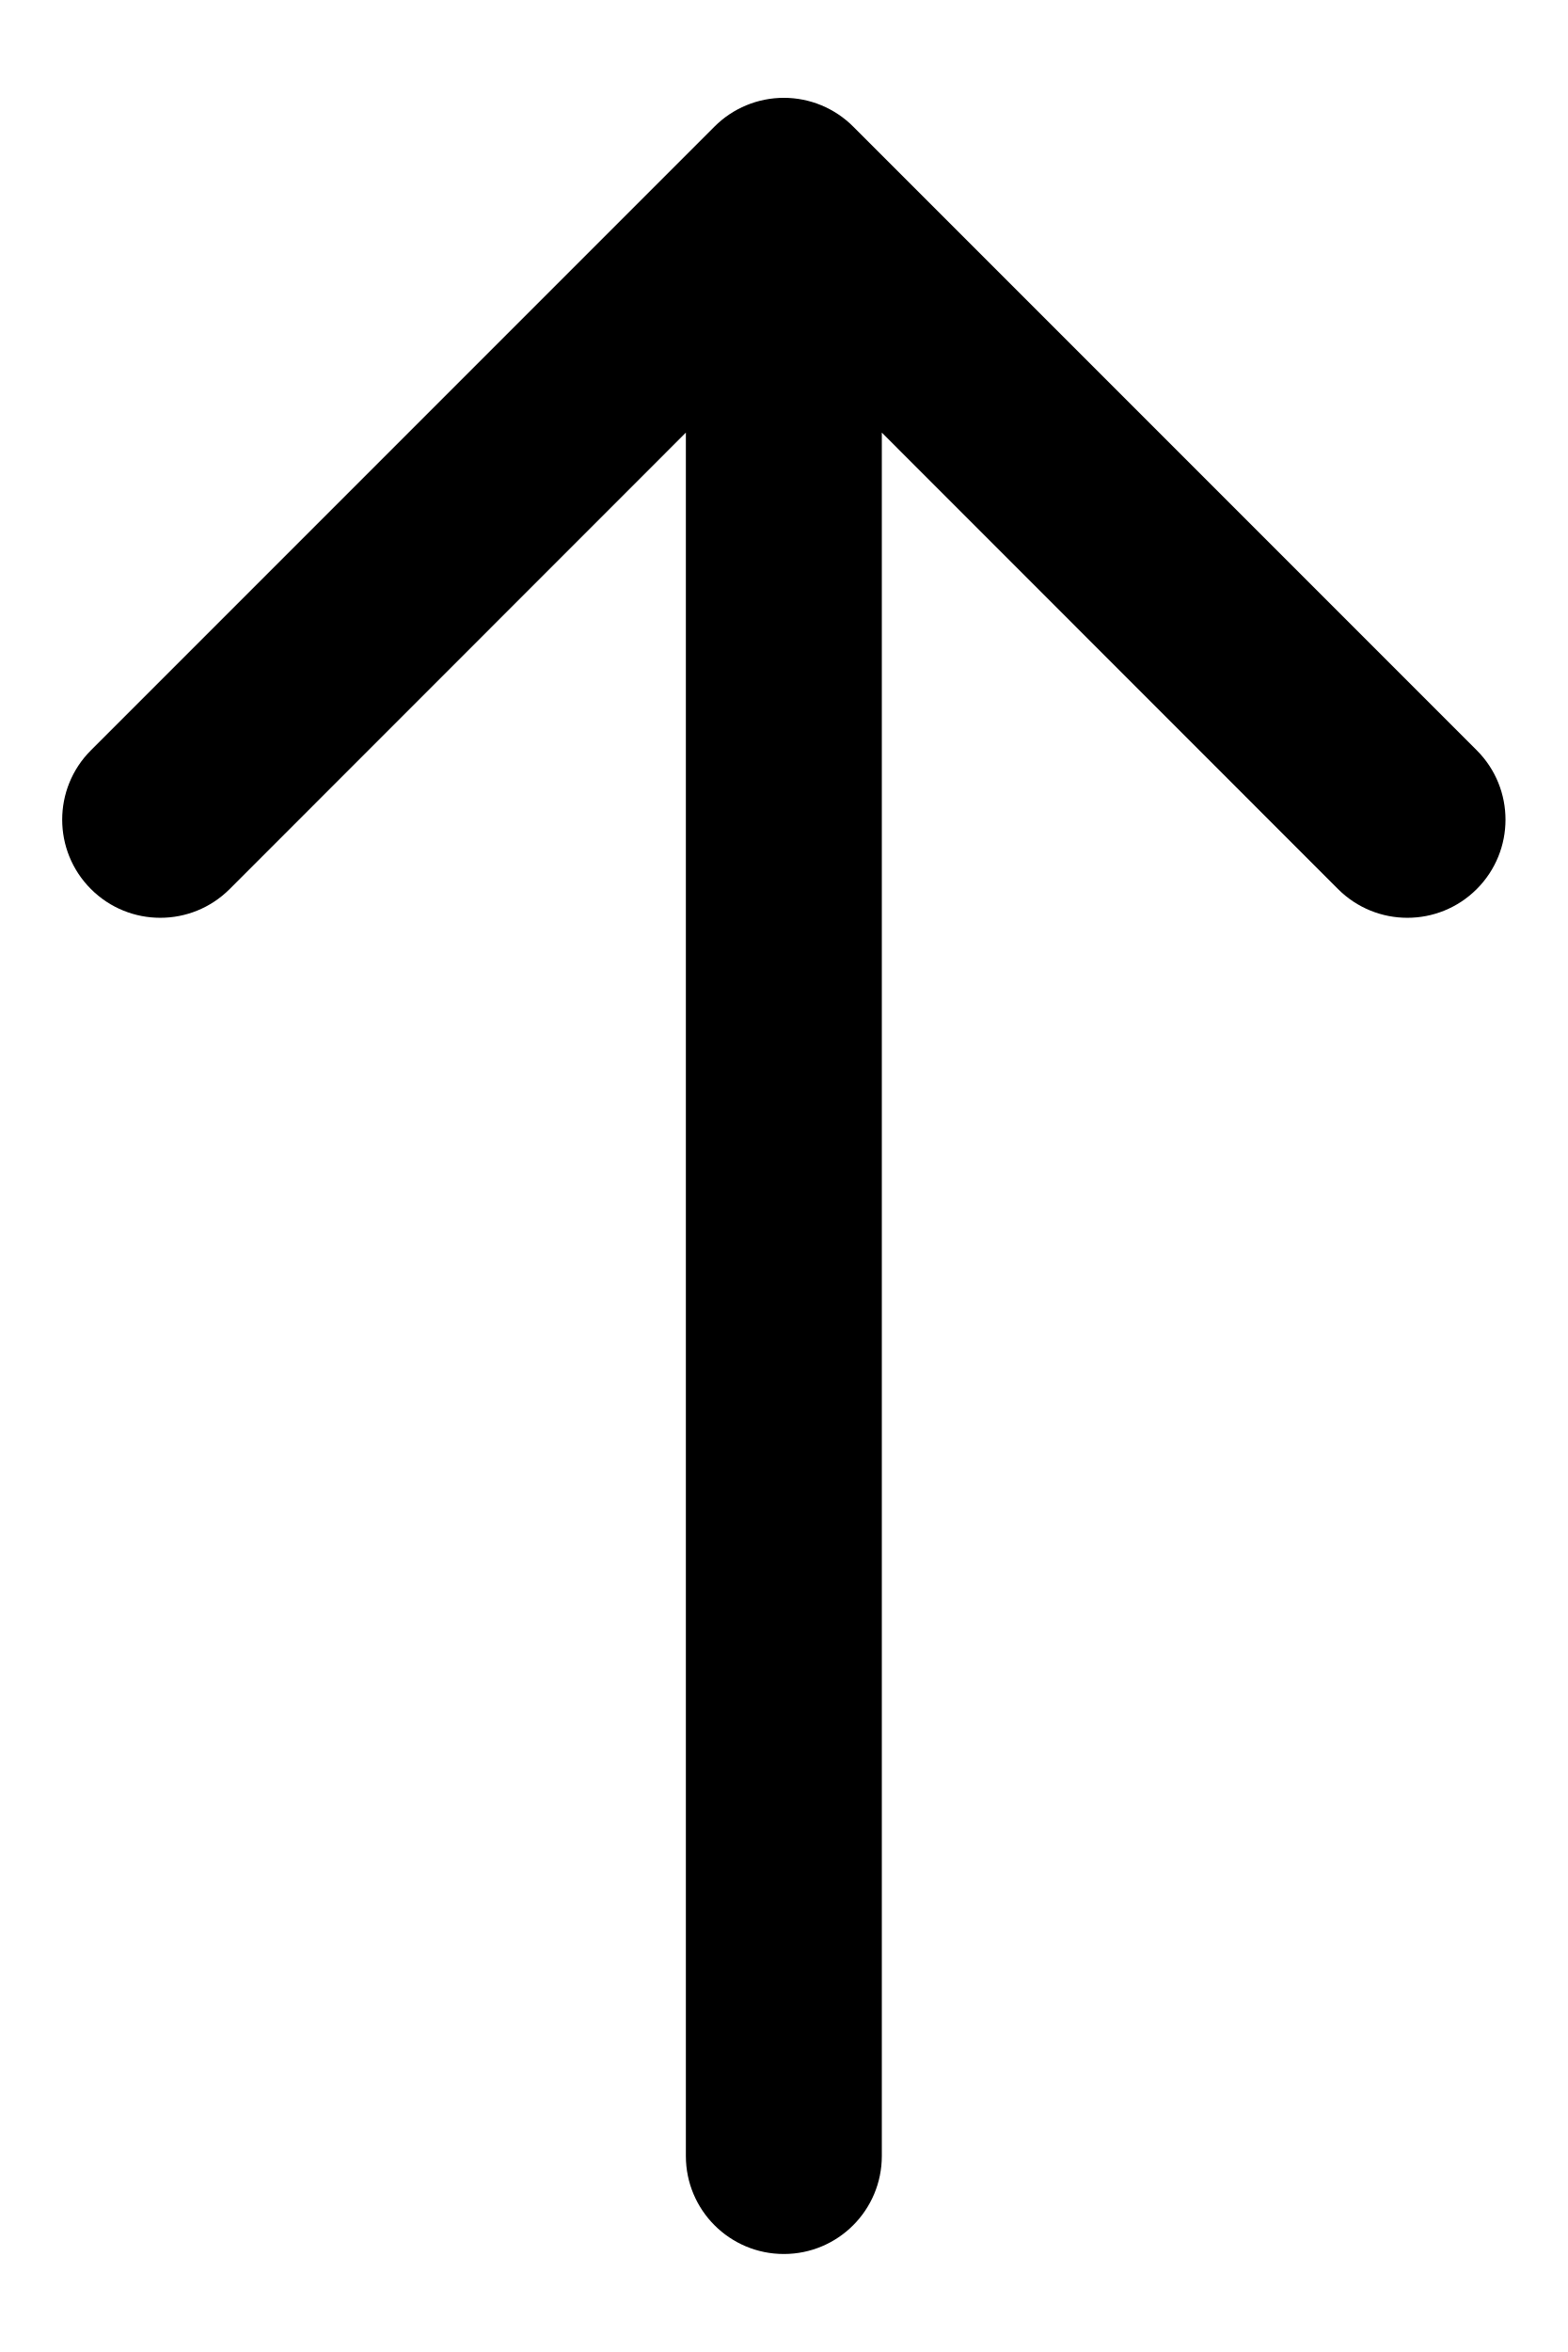
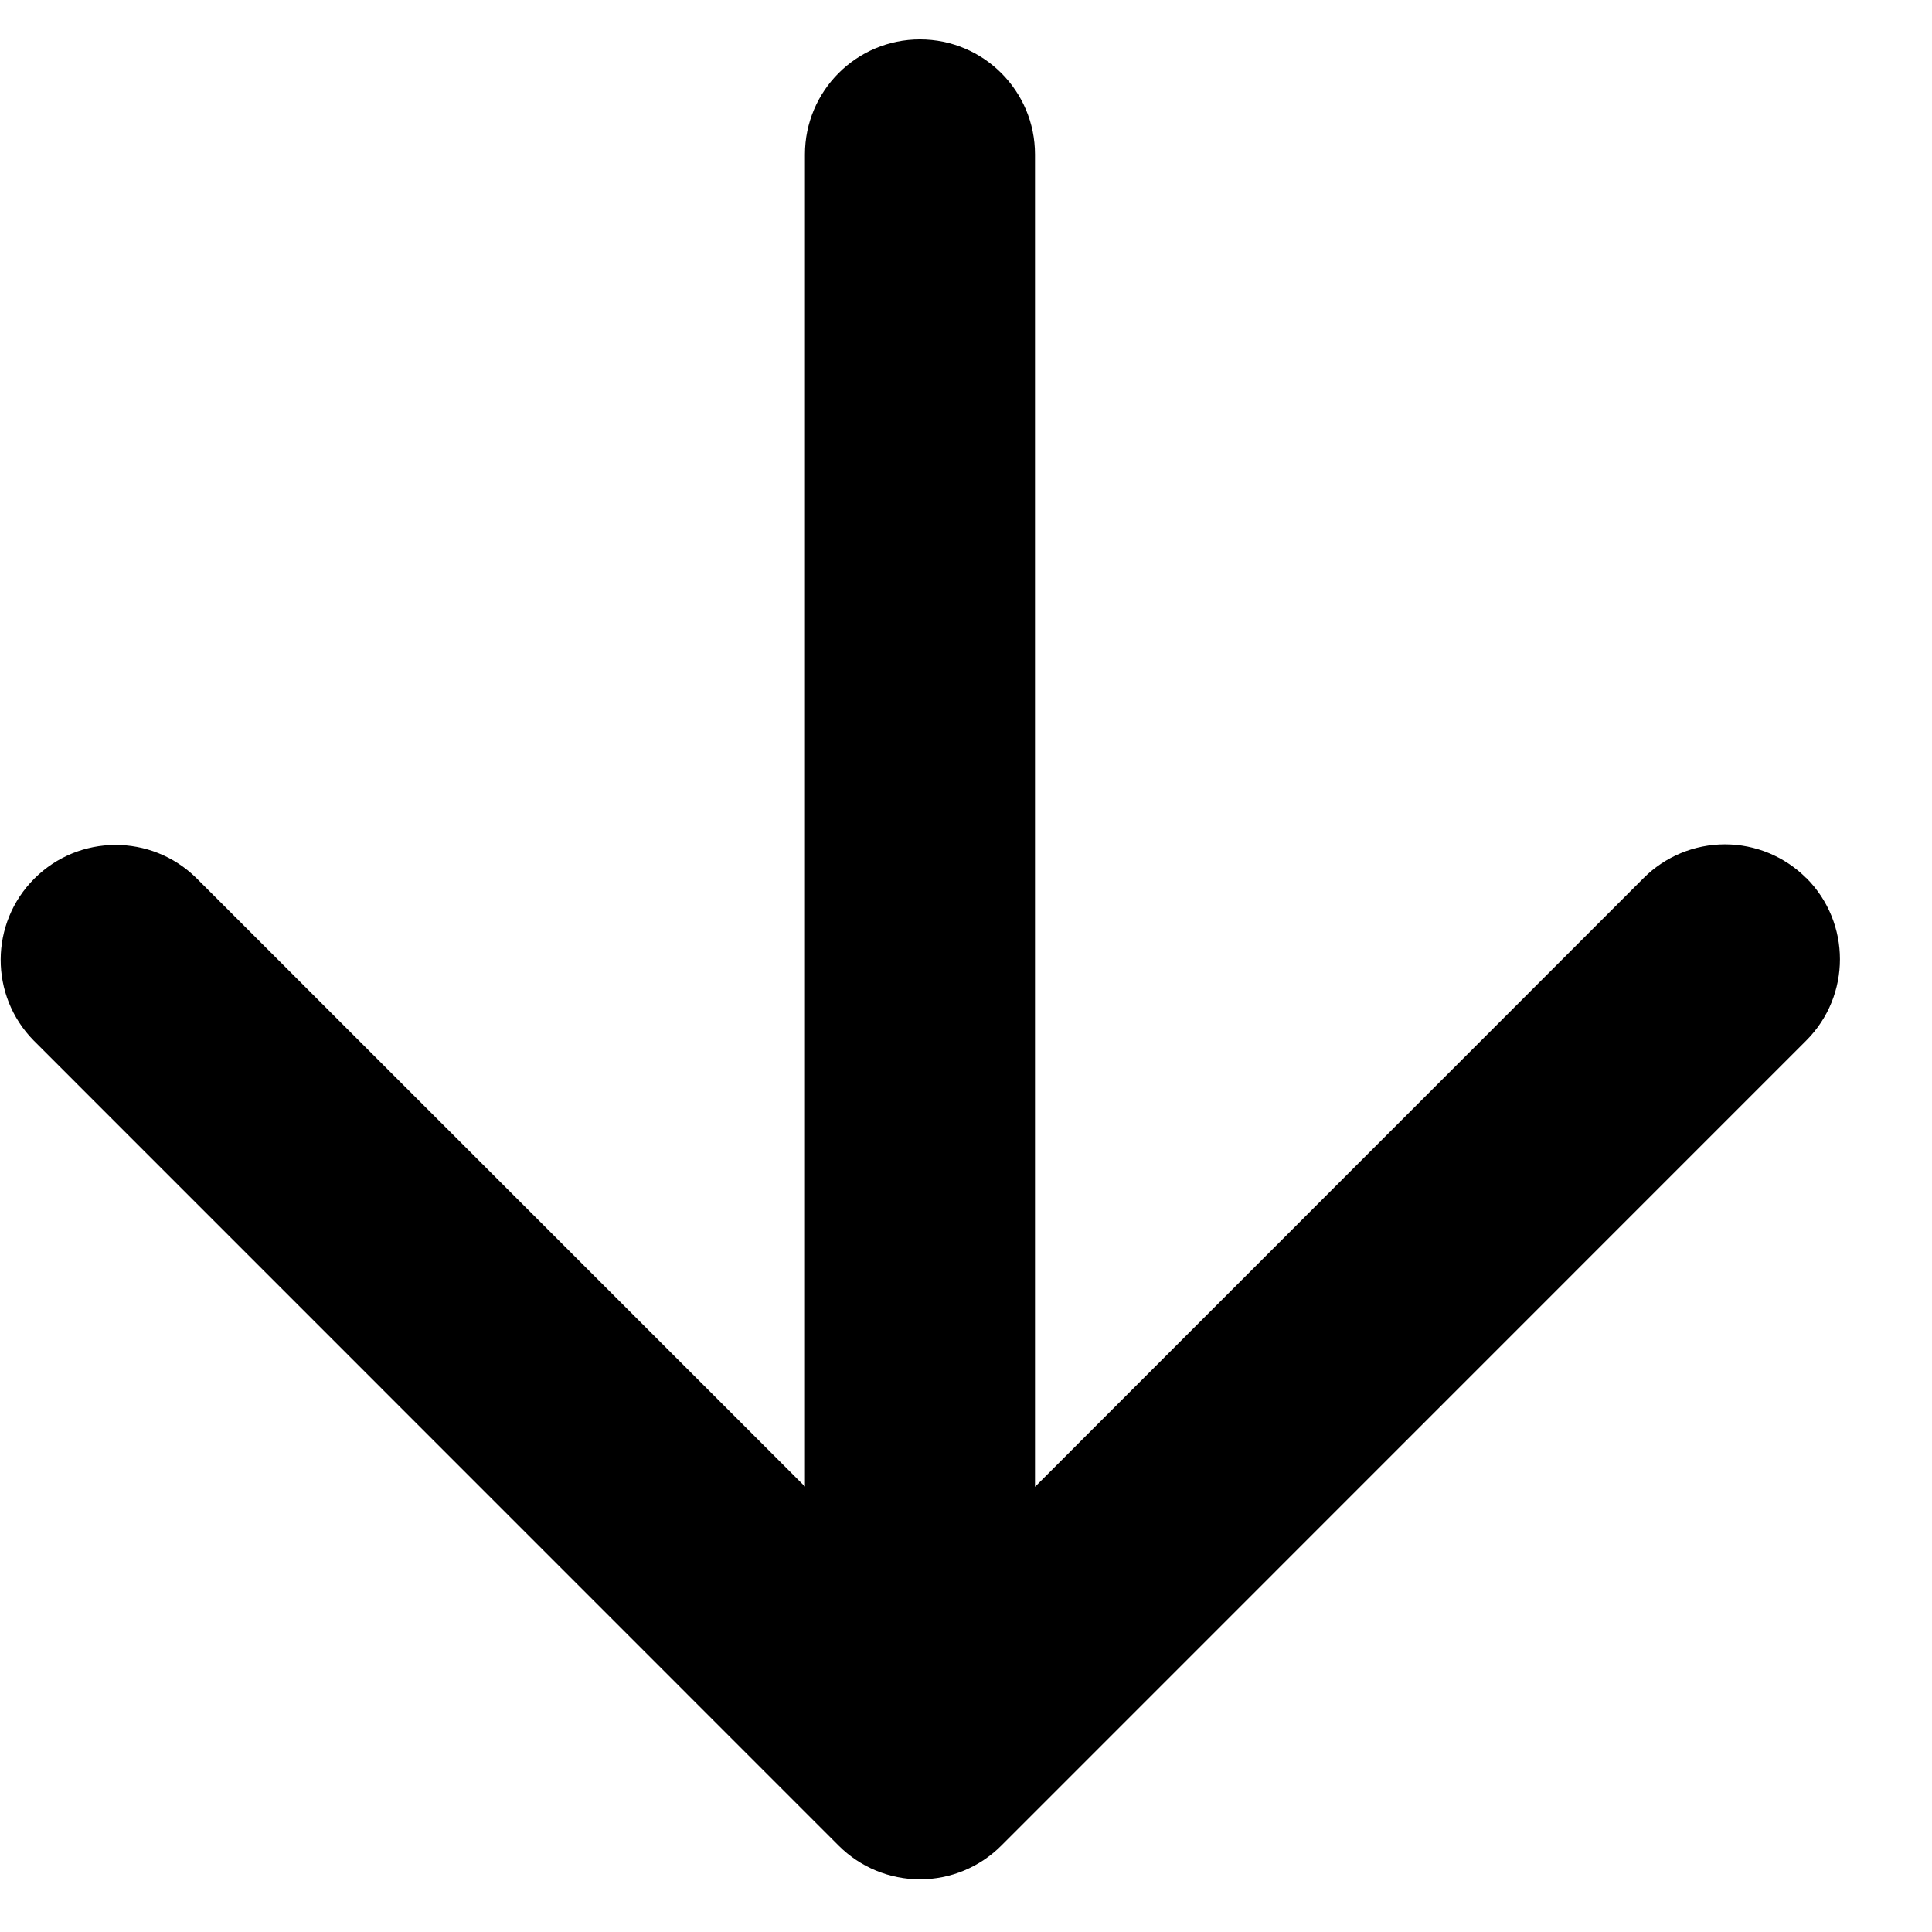
- <svg xmlns="http://www.w3.org/2000/svg" width="8" height="12" fill="currentColor" viewBox="0 0 8 12">
-   <path d="M3.5 11a.5.5 0 0 0 1 0h-1ZM4.354.646a.5.5 0 0 0-.708 0L.464 3.828a.5.5 0 1 0 .708.708L4 1.707l2.828 2.829a.5.5 0 1 0 .708-.708L4.354.646ZM4.5 11V1h-1v10h1Z" />
+ <svg xmlns="http://www.w3.org/2000/svg" width="14" height="14" fill="currentColor" viewBox="0 0 14 14">
+   <path fill-rule="evenodd" d="M13.089 6.362a.833.833 0 0 1 0 1.178l-5.833 5.834a.833.833 0 0 1-1.179 0L.244 7.54a.833.833 0 0 1 1.178-1.178l4.411 4.41V1.119a.833.833 0 1 1 1.667 0v9.655l4.41-4.411a.833.833 0 0 1 1.179 0Z" clip-rule="evenodd" />
</svg>
